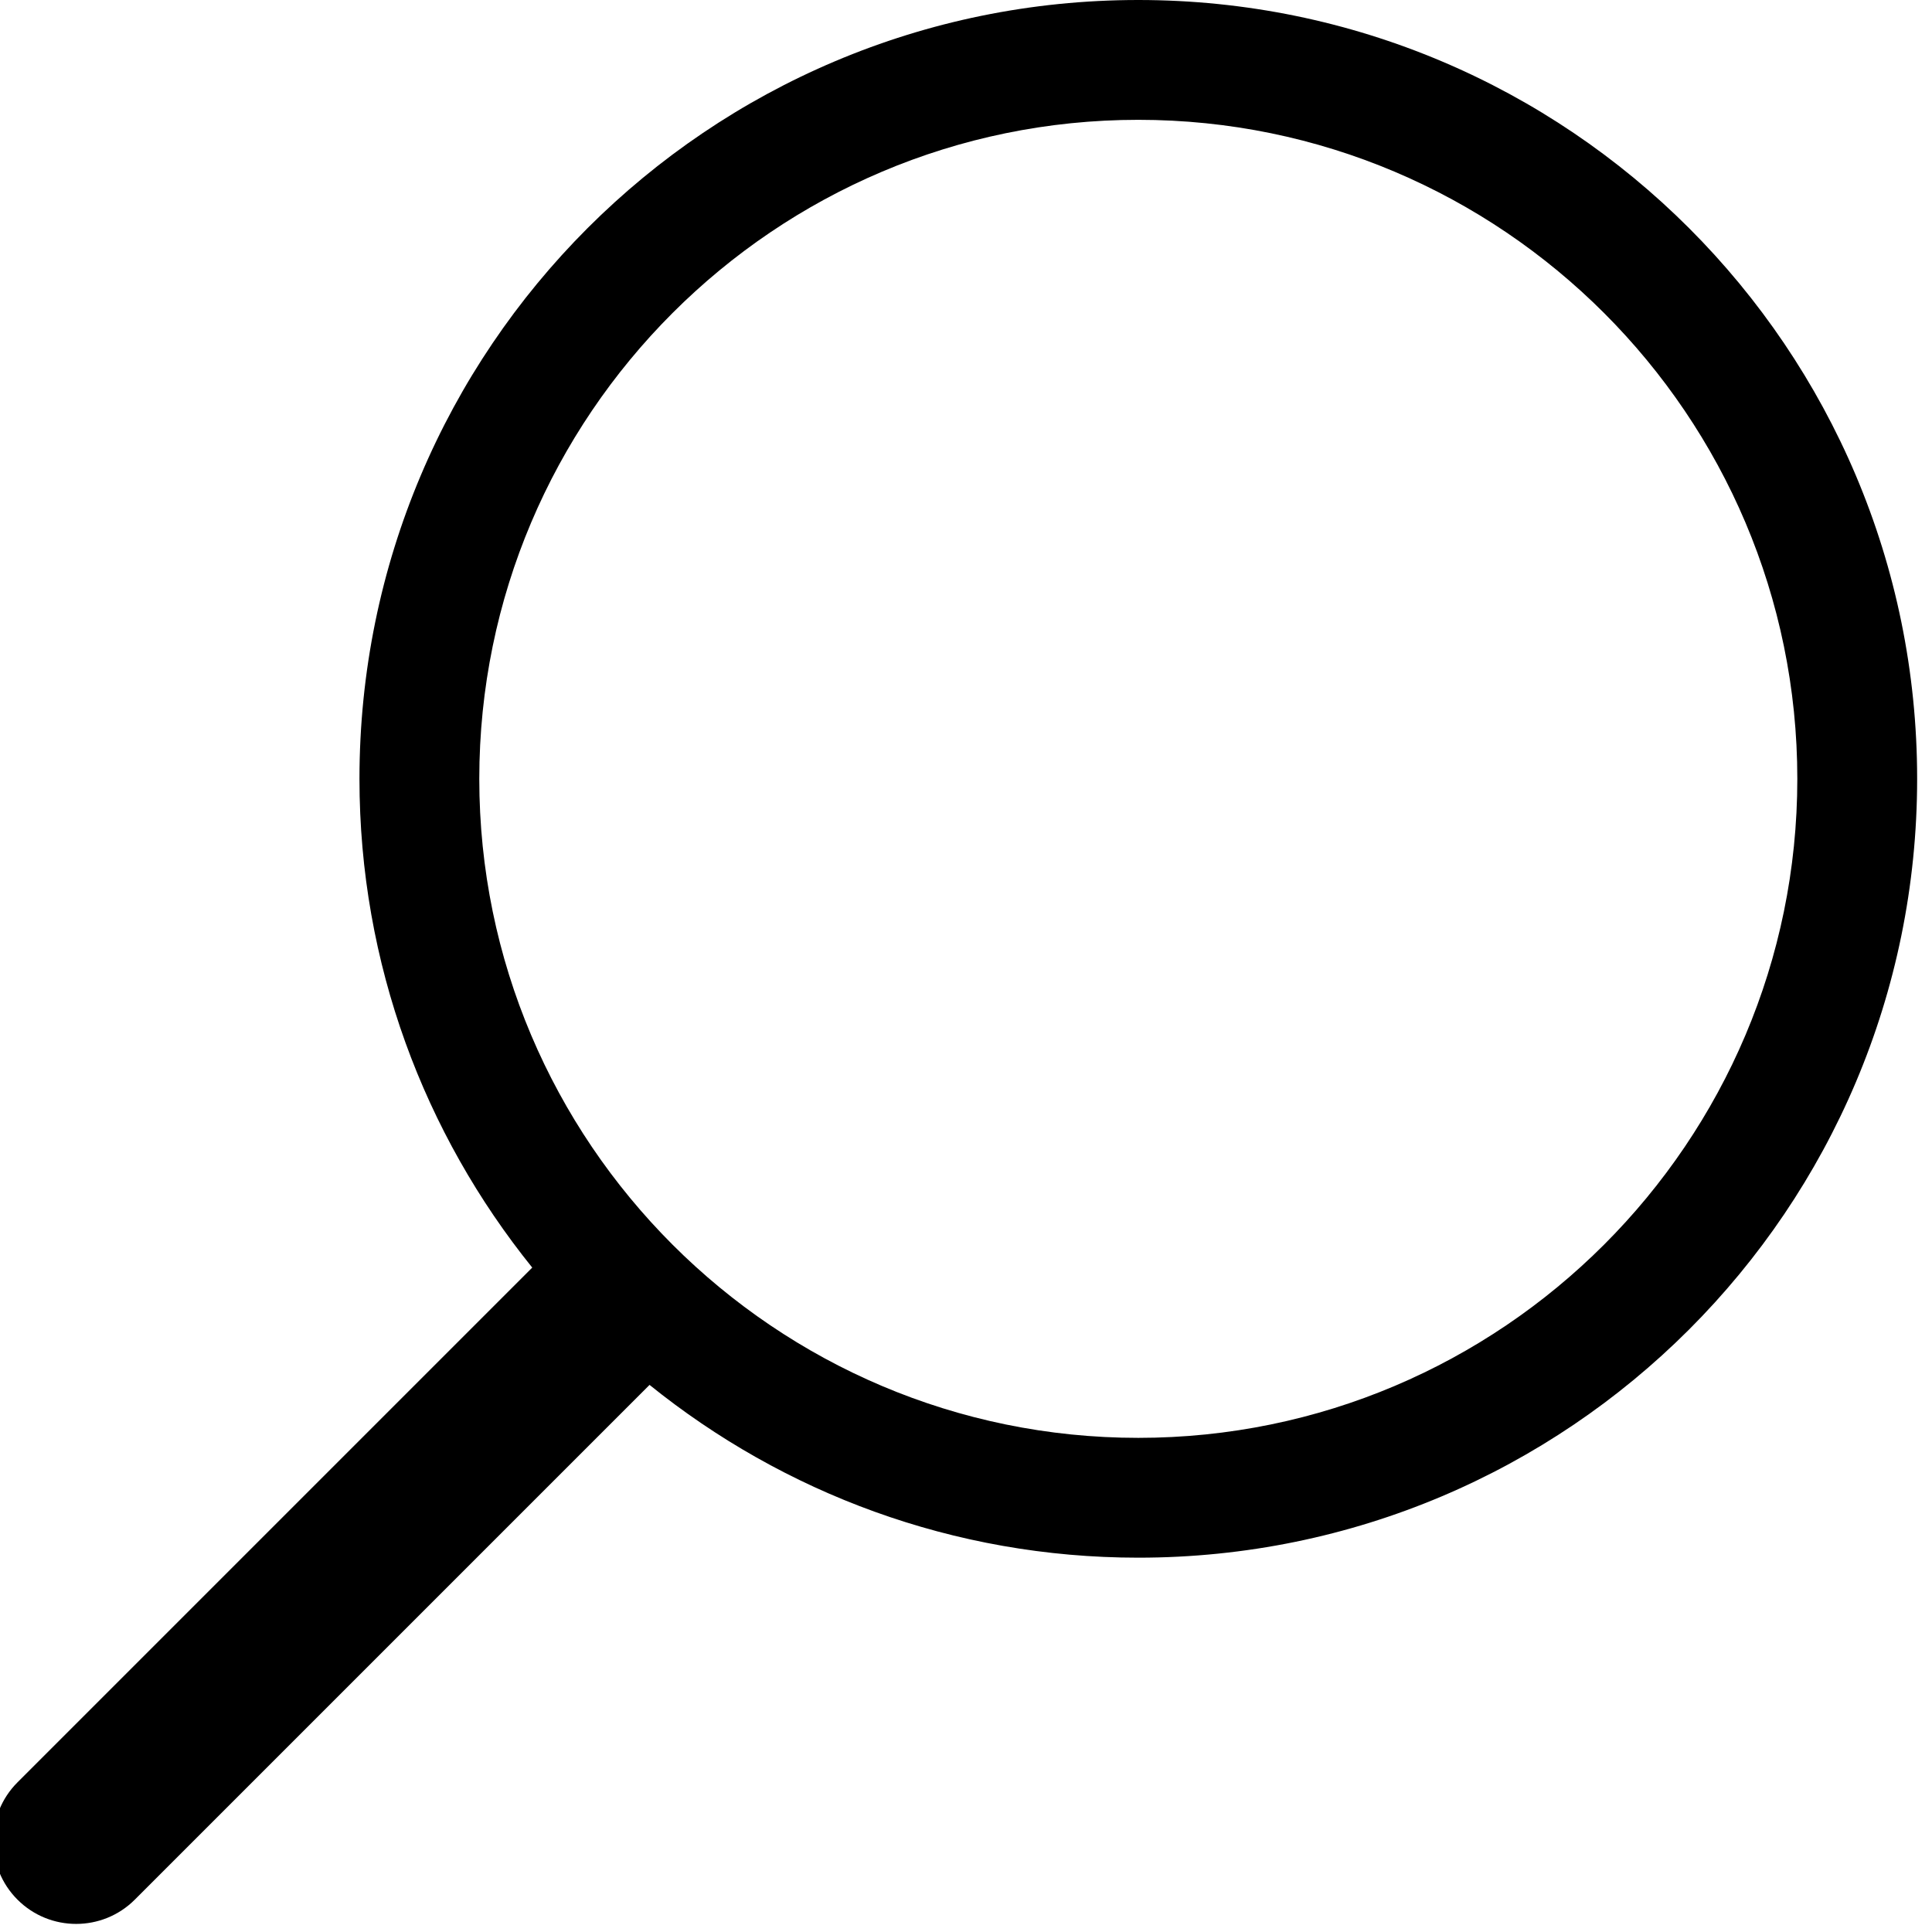
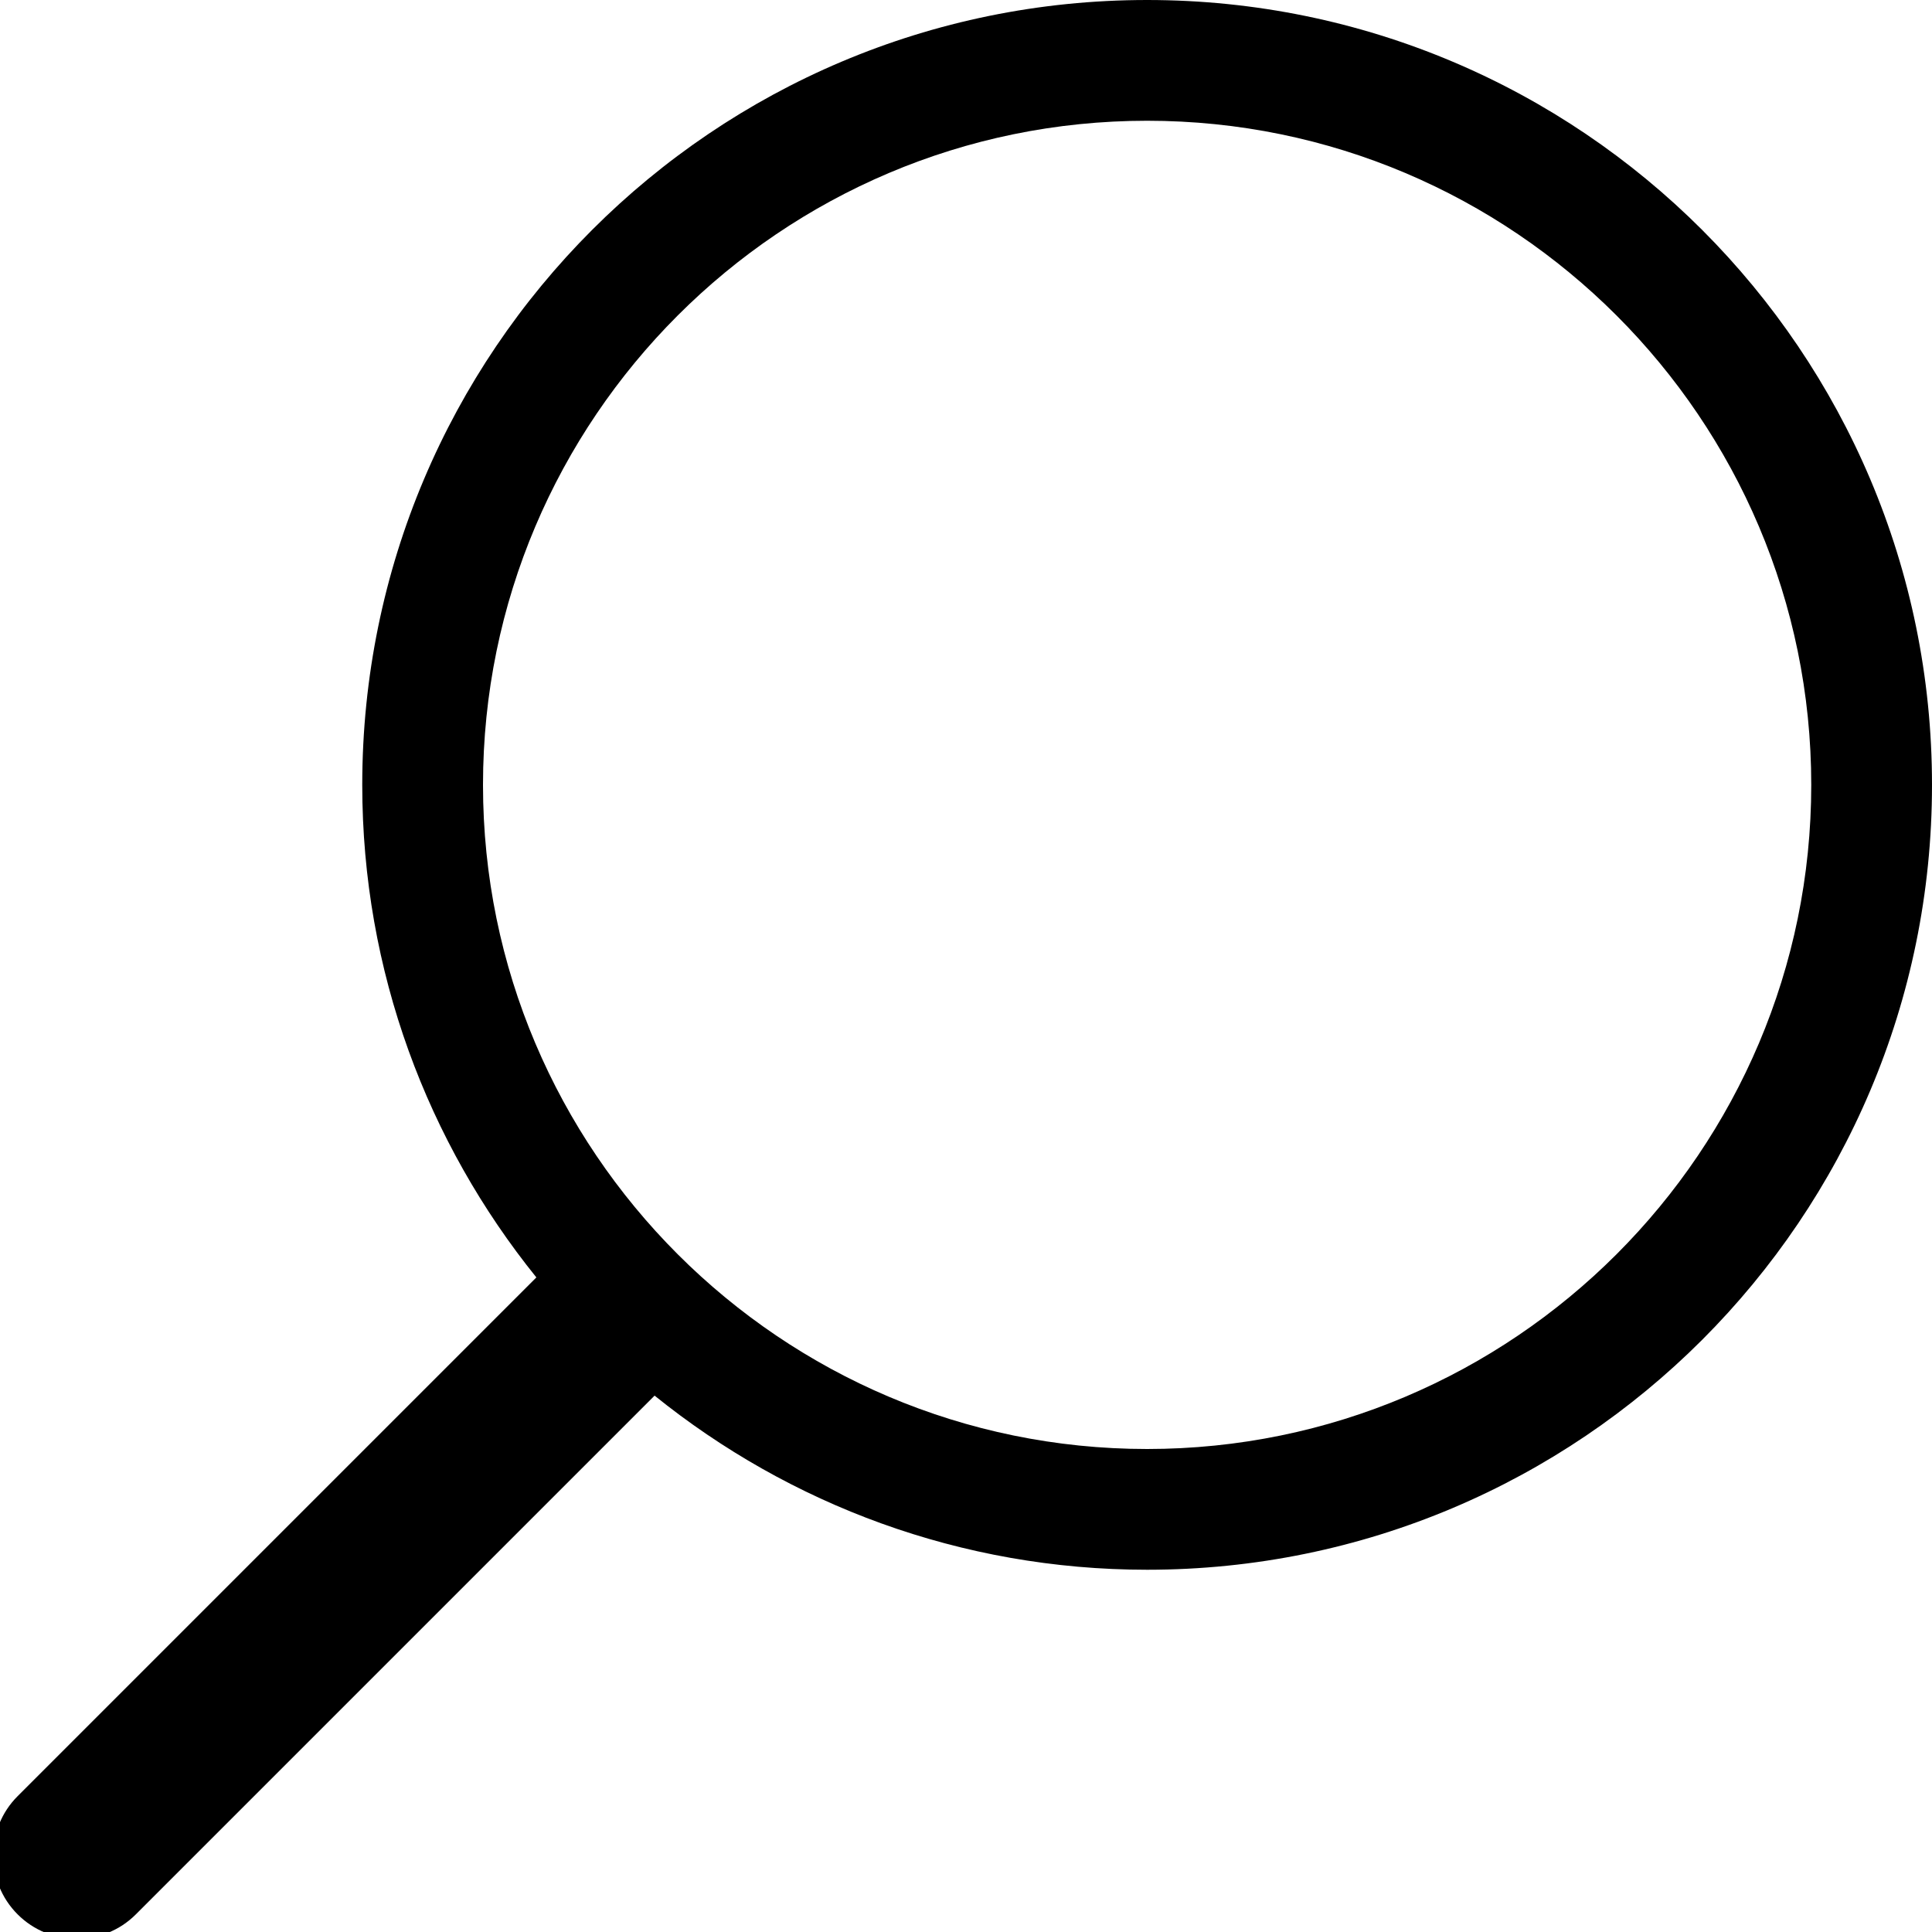
- <svg xmlns="http://www.w3.org/2000/svg" width="32.248" height="32.248" viewBox="0 0 32.248 32.248" fill="currentColor">
+ <svg xmlns="http://www.w3.org/2000/svg" viewBox="0 0 32 32" fill="currentColor">
  <g>
    <path d="M 19,0C 11.82,0, 6,5.82, 6,13c0,3.090, 1.084,5.926, 2.884,8.158l-8.592,8.592c-0.54,0.54-0.54,1.418,0,1.958 c 0.54,0.54, 1.418,0.54, 1.958,0l 8.592-8.592C 13.074,24.916, 15.91,26, 19,26c 7.18,0, 13-5.82, 13-13S 26.18,0, 19,0z M 19,24 C 12.934,24, 8,19.066, 8,13S 12.934,2, 19,2S 30,6.934, 30,13S 25.066,24, 19,24z" />
  </g>
</svg>
